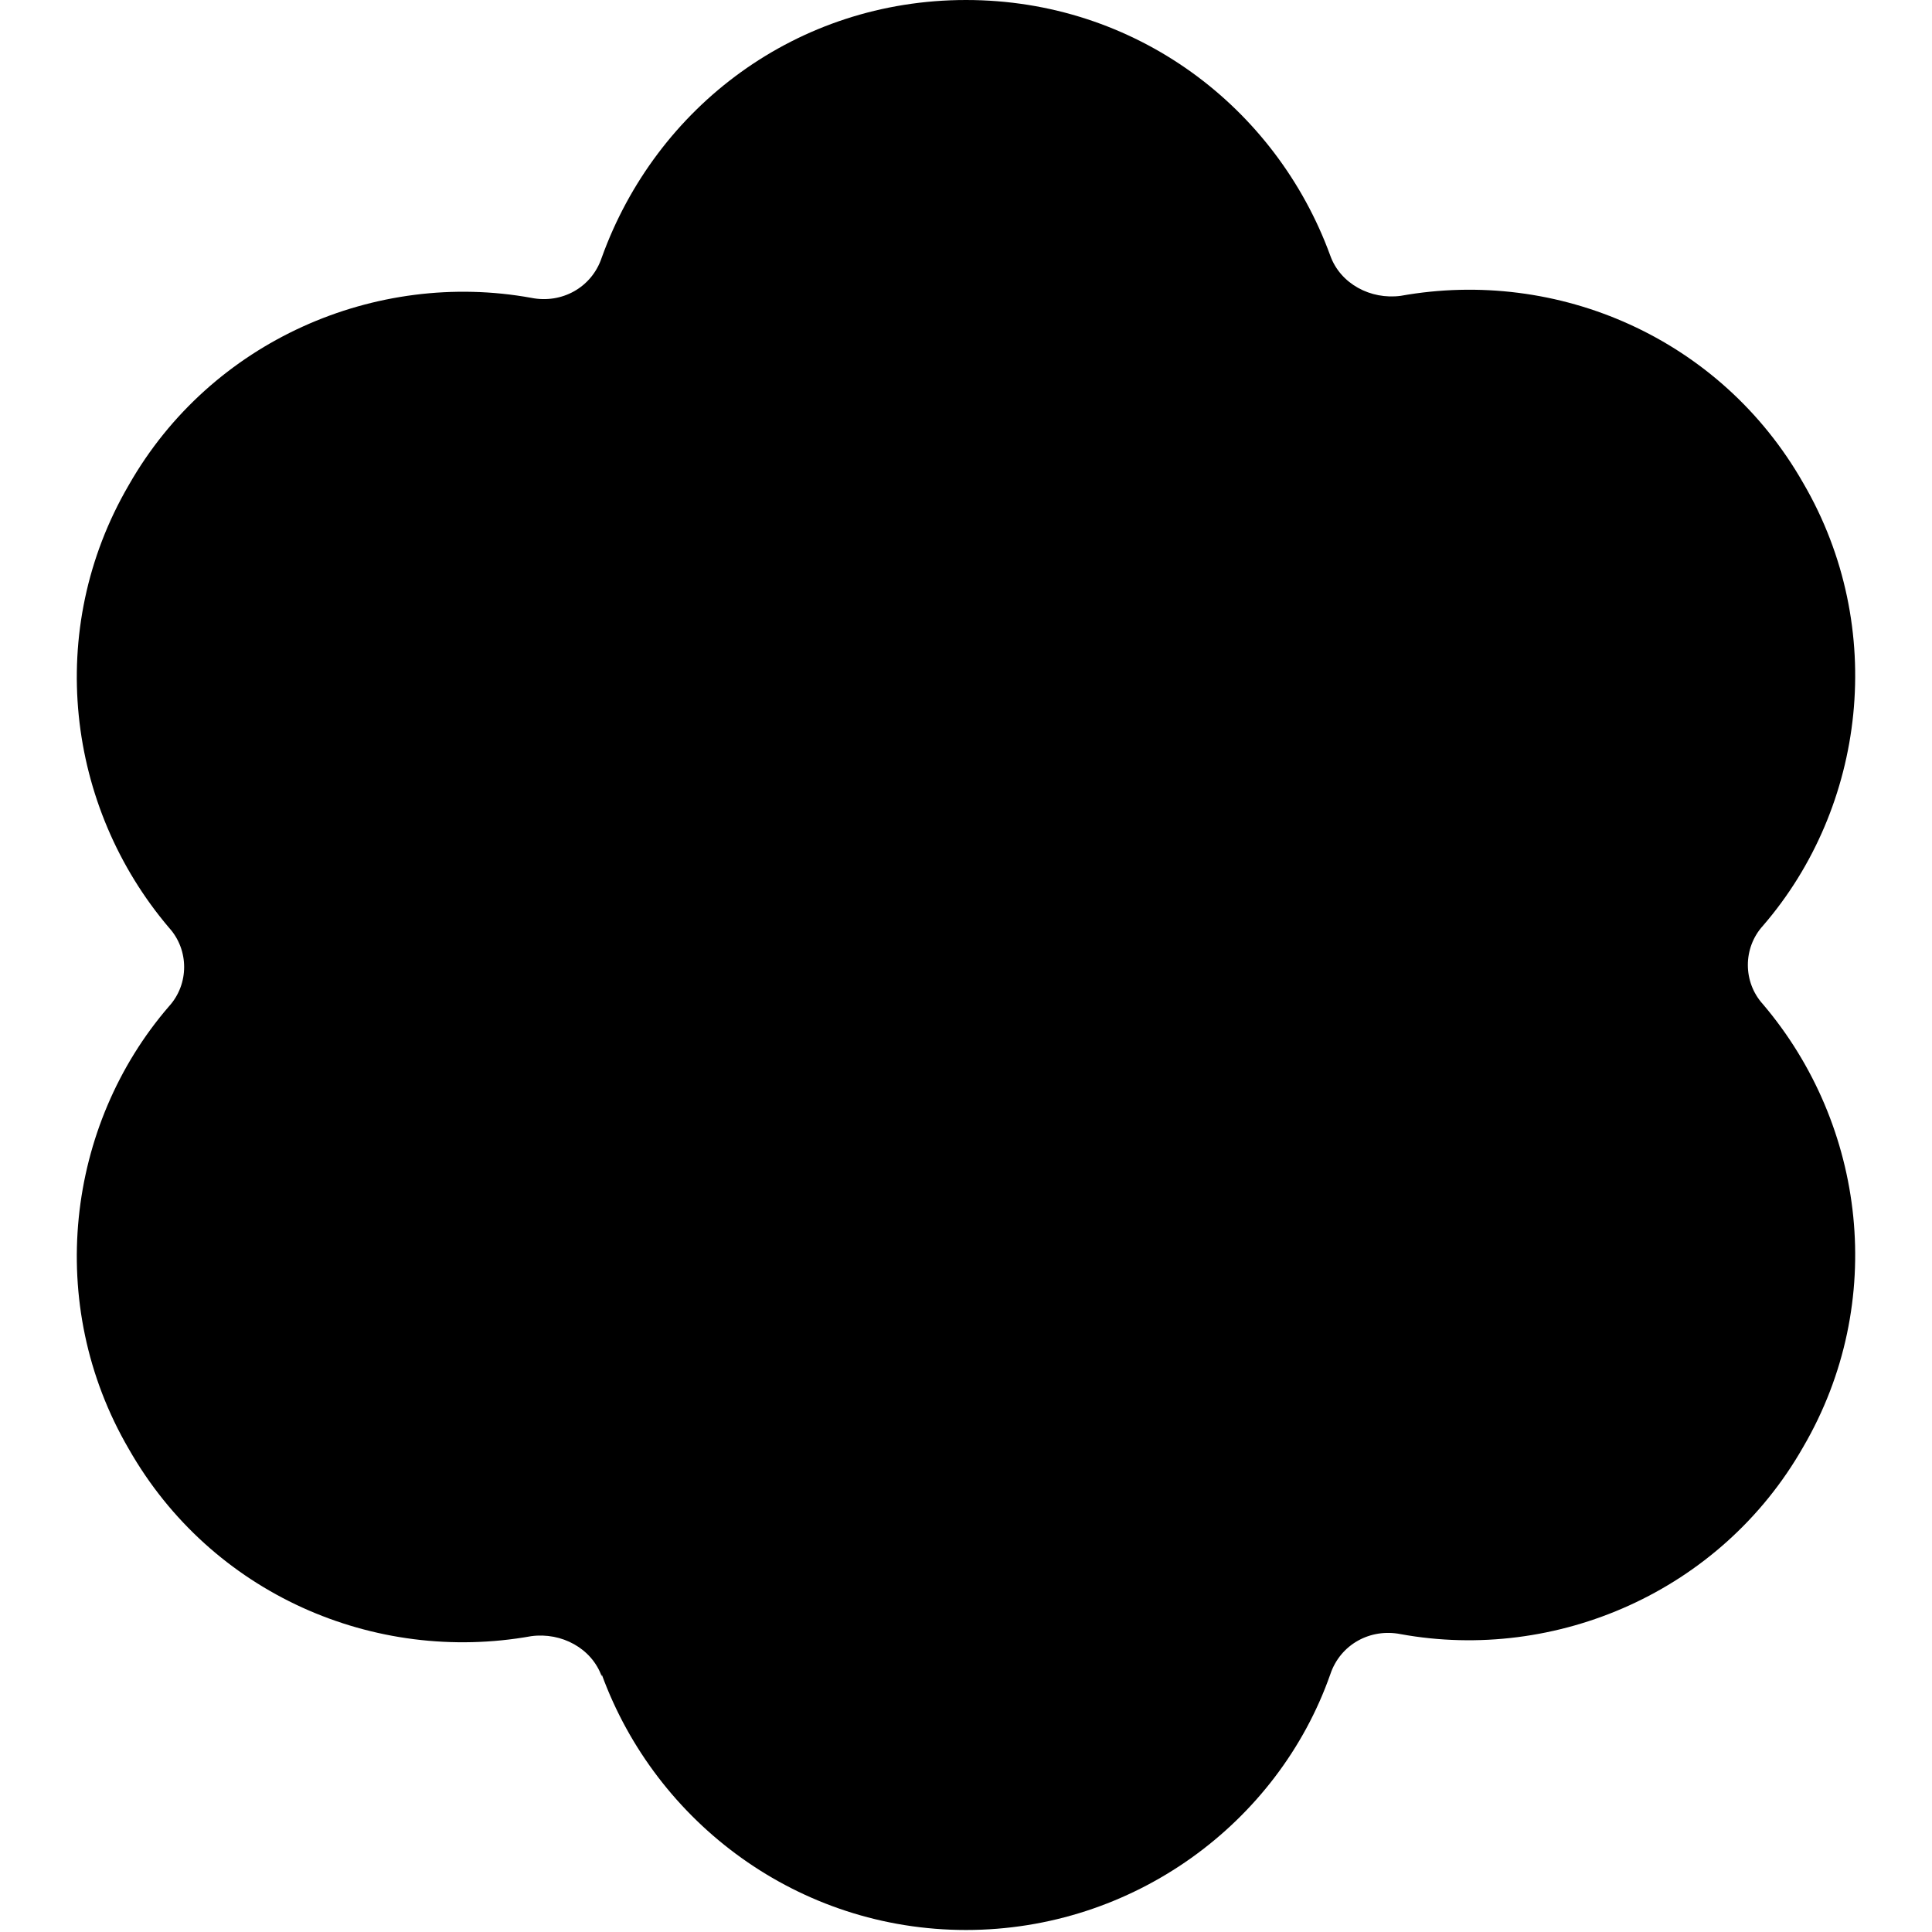
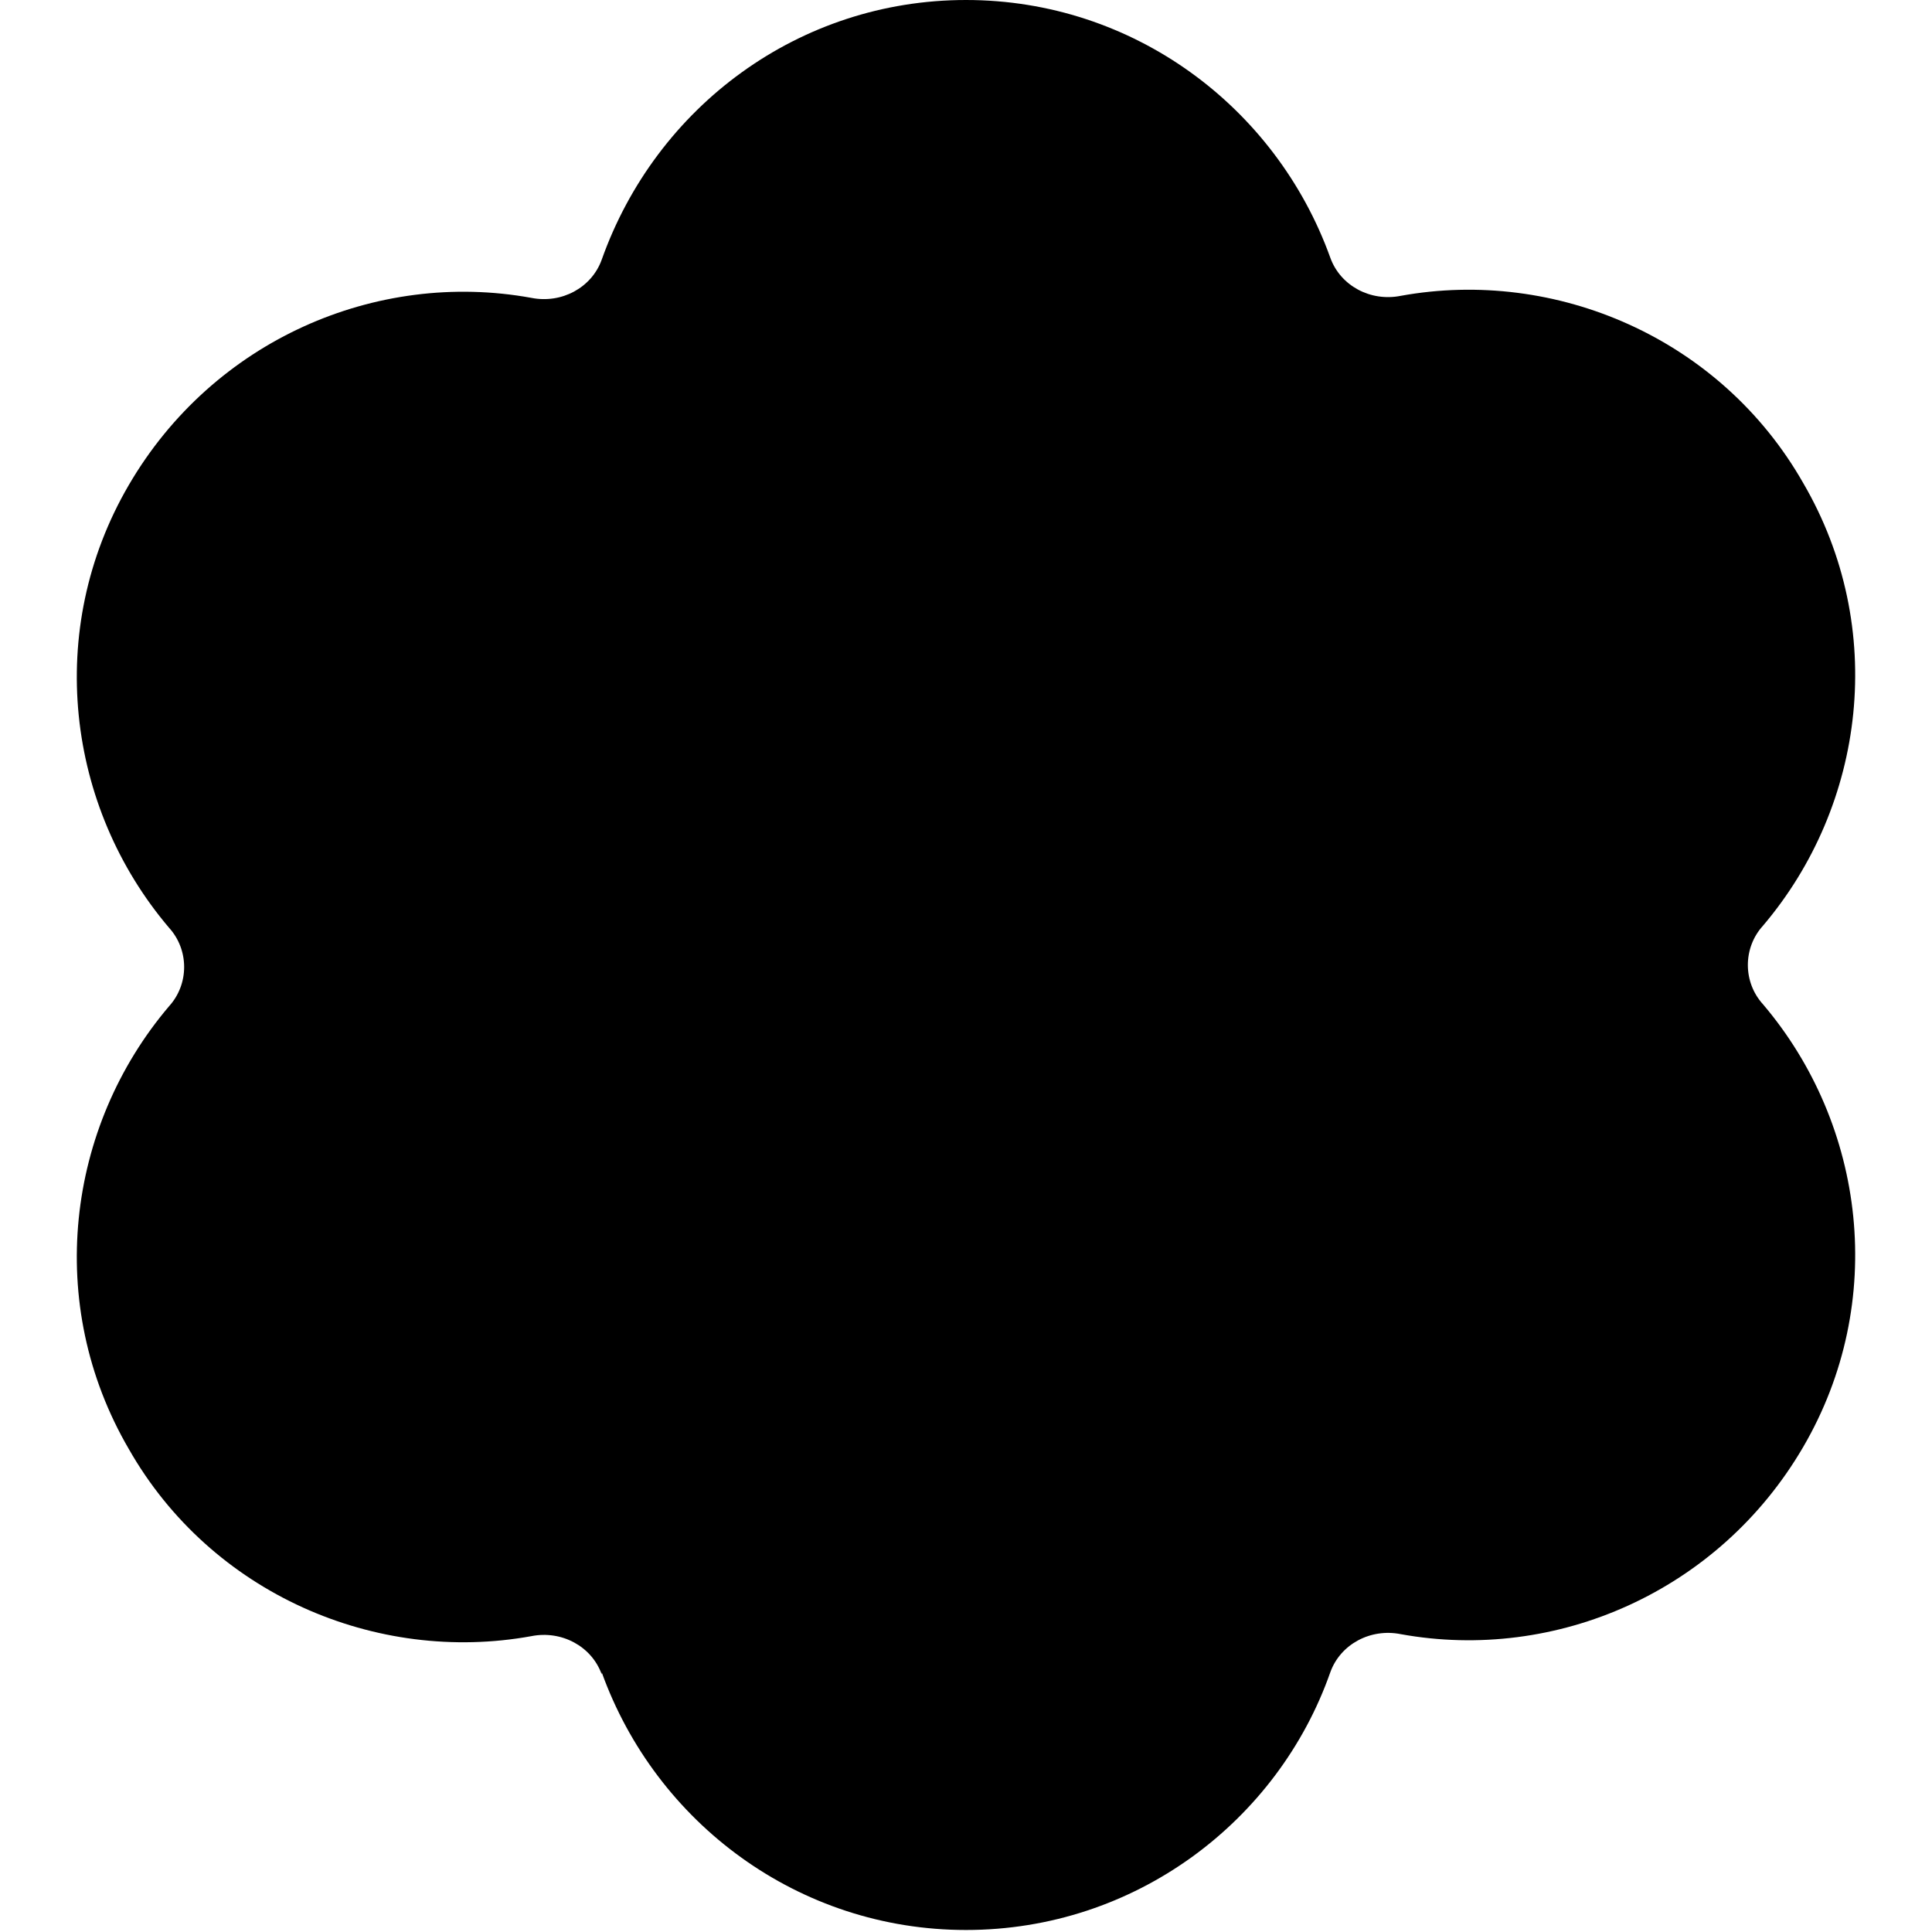
<svg xmlns="http://www.w3.org/2000/svg" viewBox="0 0 96 96">
-   <path d="M29.9,83.3c-.5-1.4-2-2.2-3.5-2-7.8,1.4-15.9-2.1-20-9.3-4.2-7.2-3.1-16.1,2-22,1-1.1,1-2.8,0-3.9-5.1-6-6.2-14.8-2-22,4.1-7.2,12.3-10.7,20-9.3,1.5.3,3-.5,3.5-2C32.6,5.3,39.6,0,48,0s15.4,5.3,18.1,12.7c.5,1.4,2,2.2,3.5,2,7.8-1.4,15.9,2.1,20,9.3,4.2,7.2,3.1,16.1-2,22-1,1.1-1,2.8,0,3.9,5.1,6,6.2,14.8,2,22-4.1,7.2-12.3,10.7-20,9.3-1.5-.3-3,.5-3.5,2-2.6,7.4-9.8,12.7-18.1,12.7s-15.4-5.3-18.1-12.7h0Z" />
+   <path d="M29.9,83.2c-.5-1.4-2-2.2-3.5-1.9-7.7,1.4-15.9-2.1-20-9.3-4.2-7.2-3.1-16,2-22,1-1.1,1-2.8,0-3.9-5.1-6-6.2-14.8-2-22,4.2-7.2,12.3-10.7,20-9.3,1.5.3,3-.5,3.5-1.9C32.6,5.3,39.7,0,48,0s15.4,5.3,18.1,12.8c.5,1.4,2,2.2,3.5,1.9,7.7-1.4,15.9,2.1,20,9.3,4.2,7.2,3.1,16-2,22-1,1.1-1,2.8,0,3.9,5.1,6,6.2,14.8,2,22-4.2,7.2-12.3,10.7-20,9.3-1.5-.3-3,.5-3.5,1.9-2.6,7.4-9.7,12.8-18.1,12.8-8.3,0-15.4-5.3-18.1-12.8Z" style="fill:#000;stroke-width:0" />
</svg>
